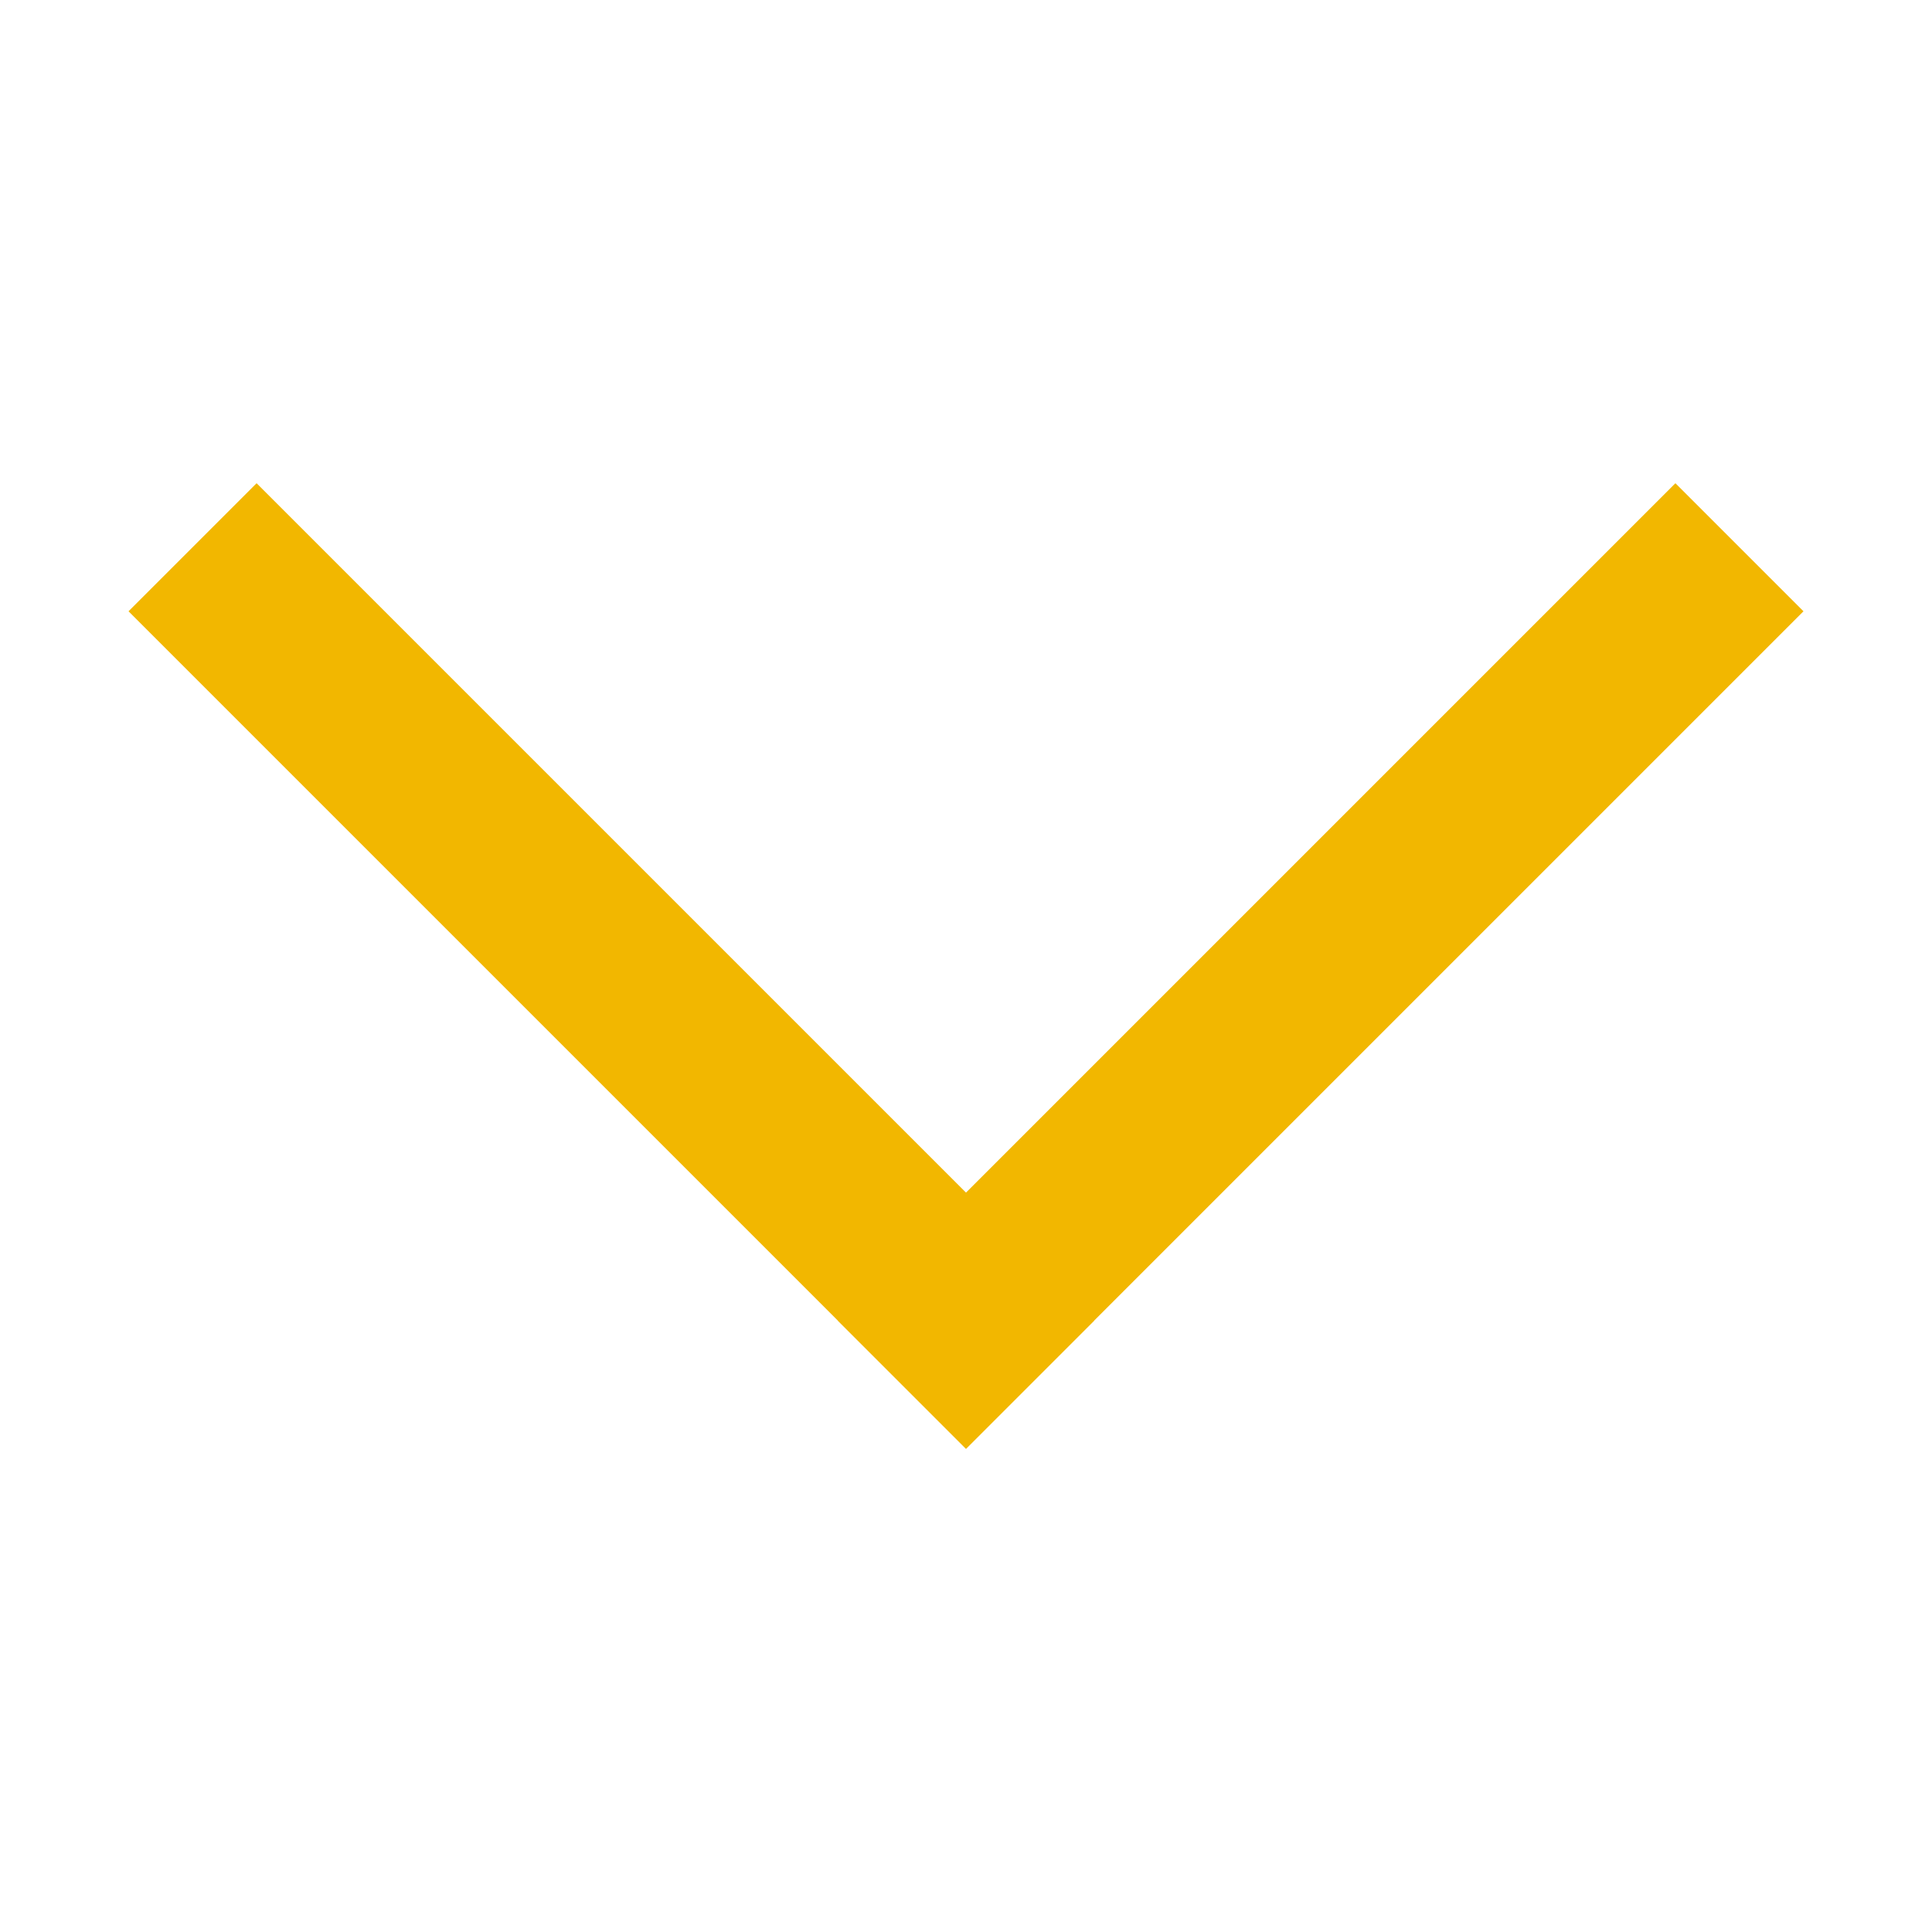
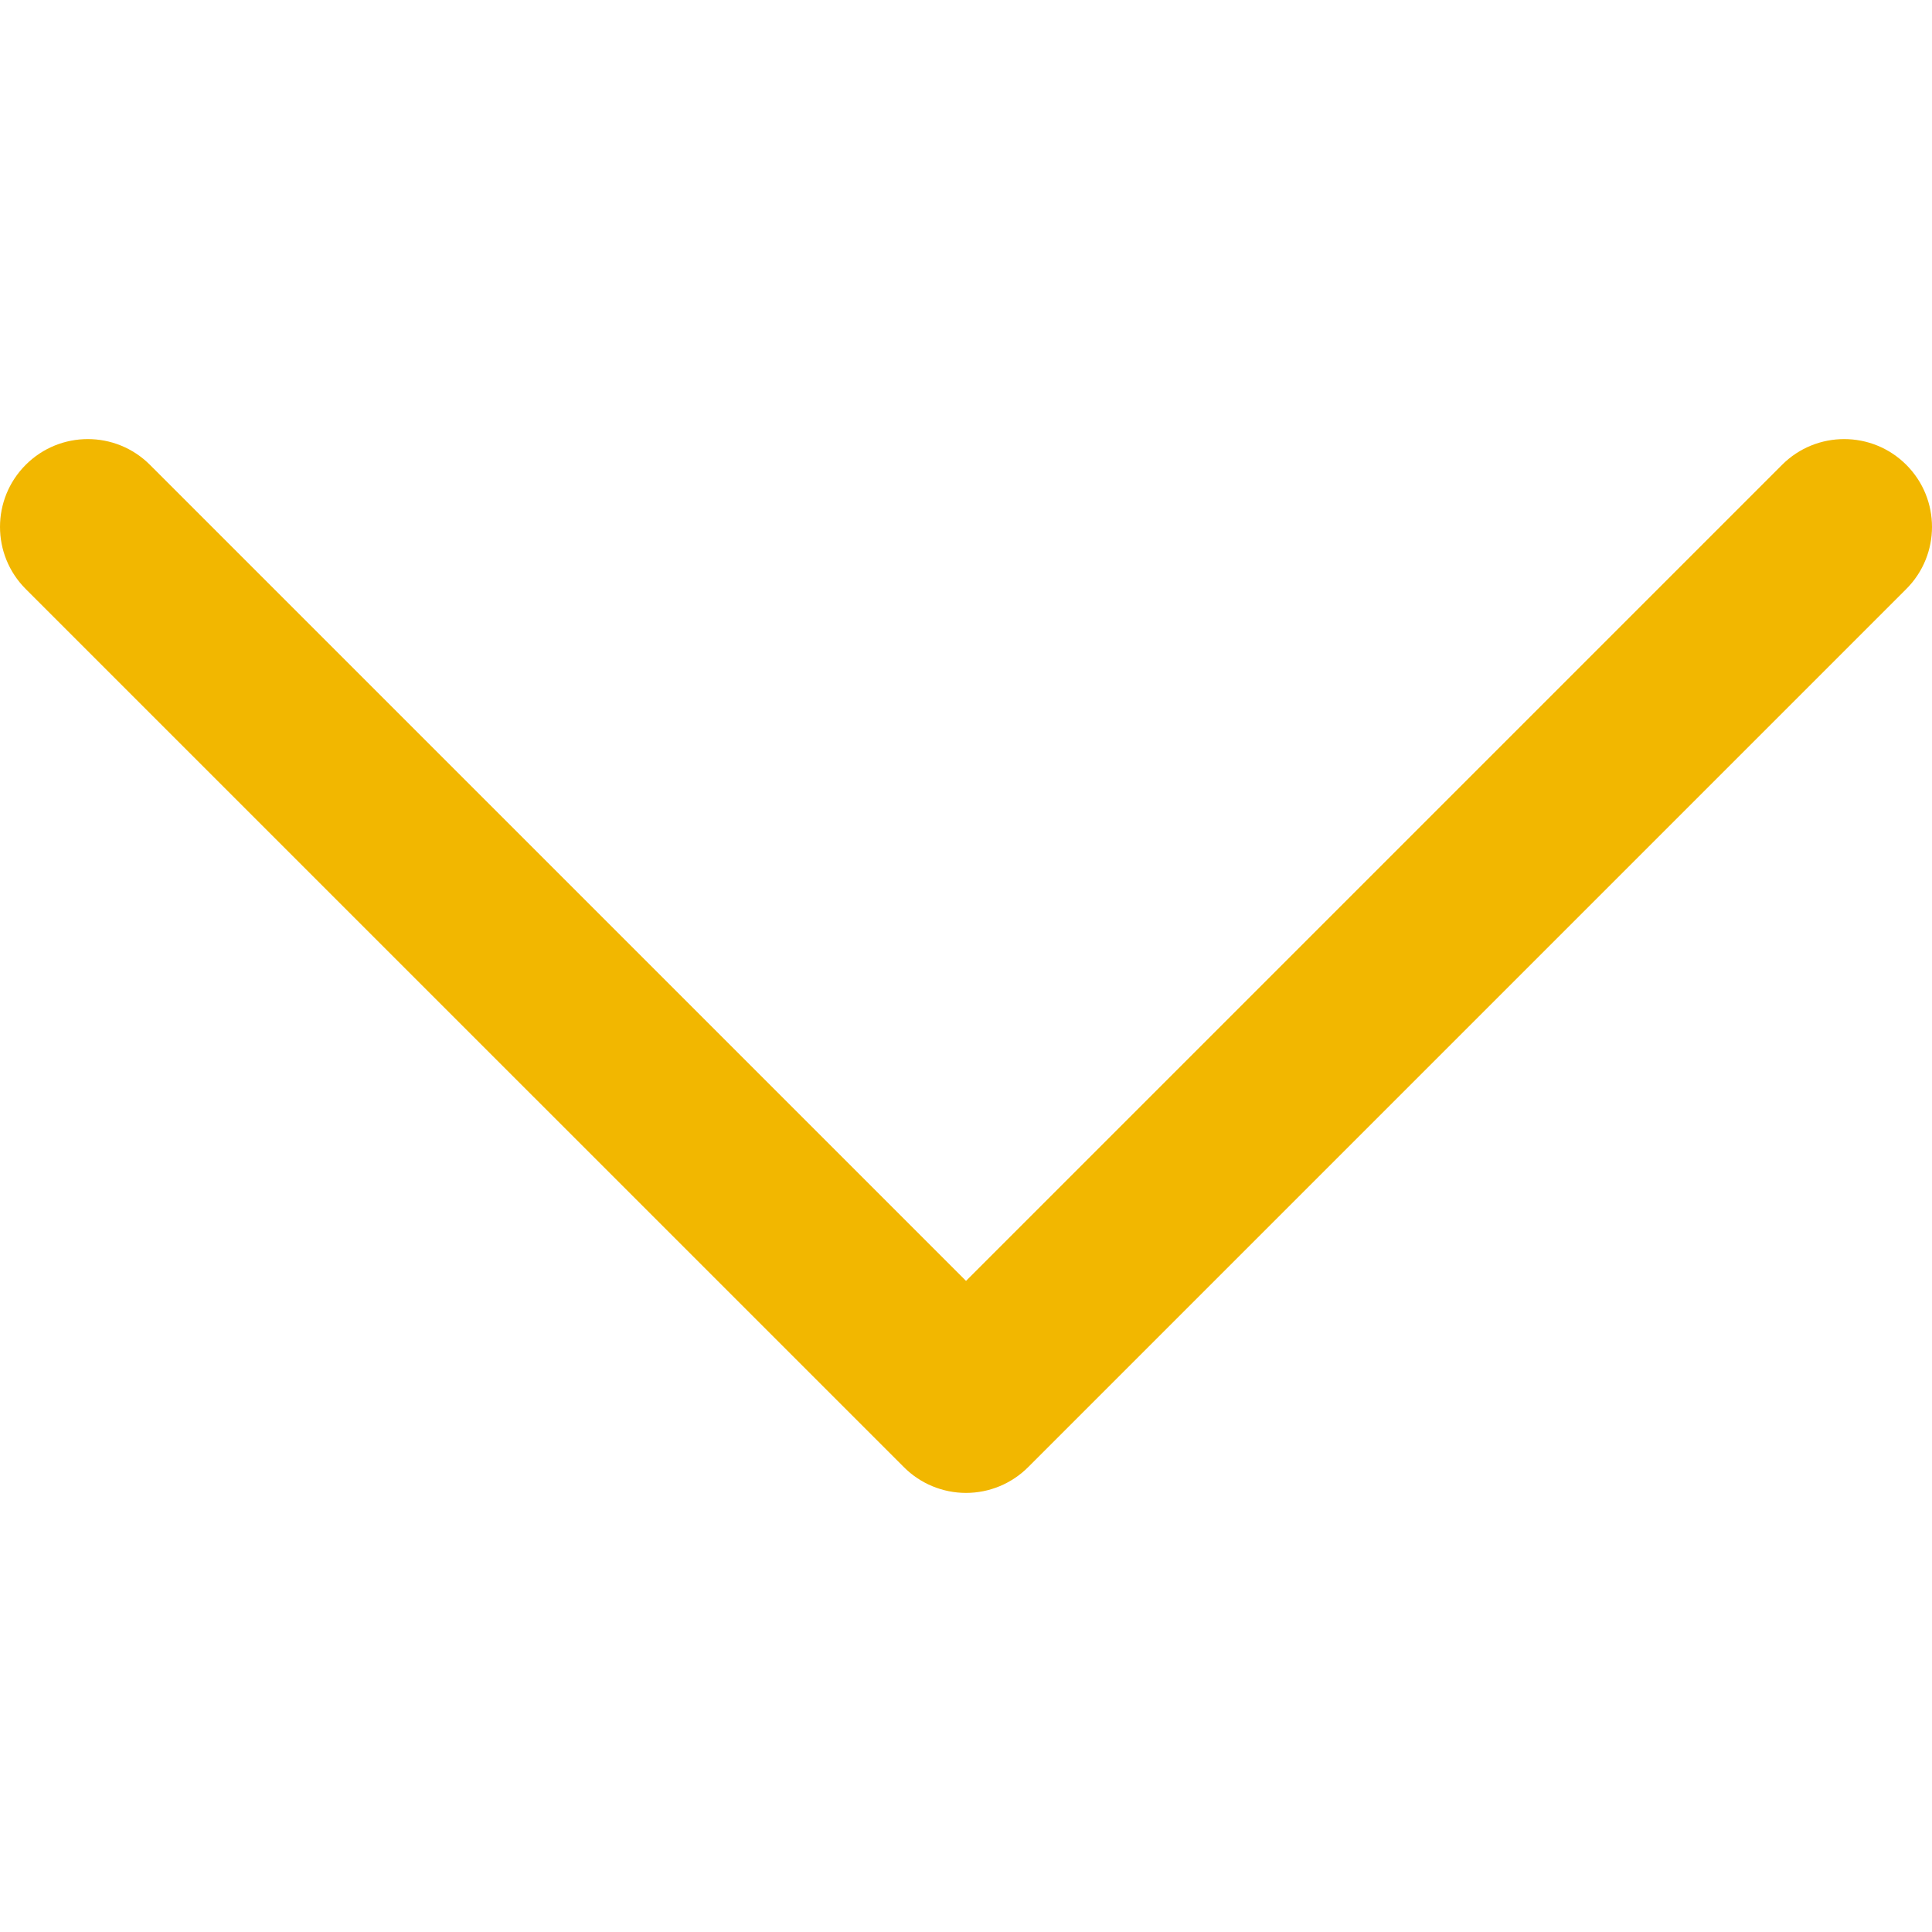
- <svg xmlns="http://www.w3.org/2000/svg" height="128px" id="Layer_1" style="enable-background: new 0 0 128 128" version="1.1" viewBox="0 0 128 128" width="128px" xml:space="preserve">
-   <g>
-     <line style="         fill: #f2b700;         stroke: #f2b700;         stroke-width: 12;         stroke-linecap: square;         stroke-miterlimit: 10;       " x1="111" x2="64" y1="40.5" y2="87.499" />
-     <line style="         fill: #f2b700;         stroke: #f2b700;         stroke-width: 12;         stroke-linecap: square;         stroke-miterlimit: 10;       " x1="64" x2="17" y1="87.499" y2="40.5" />
-   </g>
+ <svg xmlns="http://www.w3.org/2000/svg" fill="#f2b700" height="800px" width="800px" version="1.1" id="Layer_1" viewBox="0 0 330 330" xml:space="preserve">
+   <path fillRule="evenodd" clipRule="evenodd" id="XMLID_102_" d="M325.607,79.393c-5.857-5.857-15.355-5.858-21.213,0.001l-139.39,139.393L25.607,79.393  c-5.857-5.857-15.355-5.858-21.213,0.001c-5.858,5.858-5.858,15.355,0,21.213l150.004,150c2.813,2.813,6.628,4.393,10.606,4.393  s7.794-1.581,10.606-4.394l149.996-150C331.465,94.749,331.465,85.251,325.607,79.393z" />
</svg>
